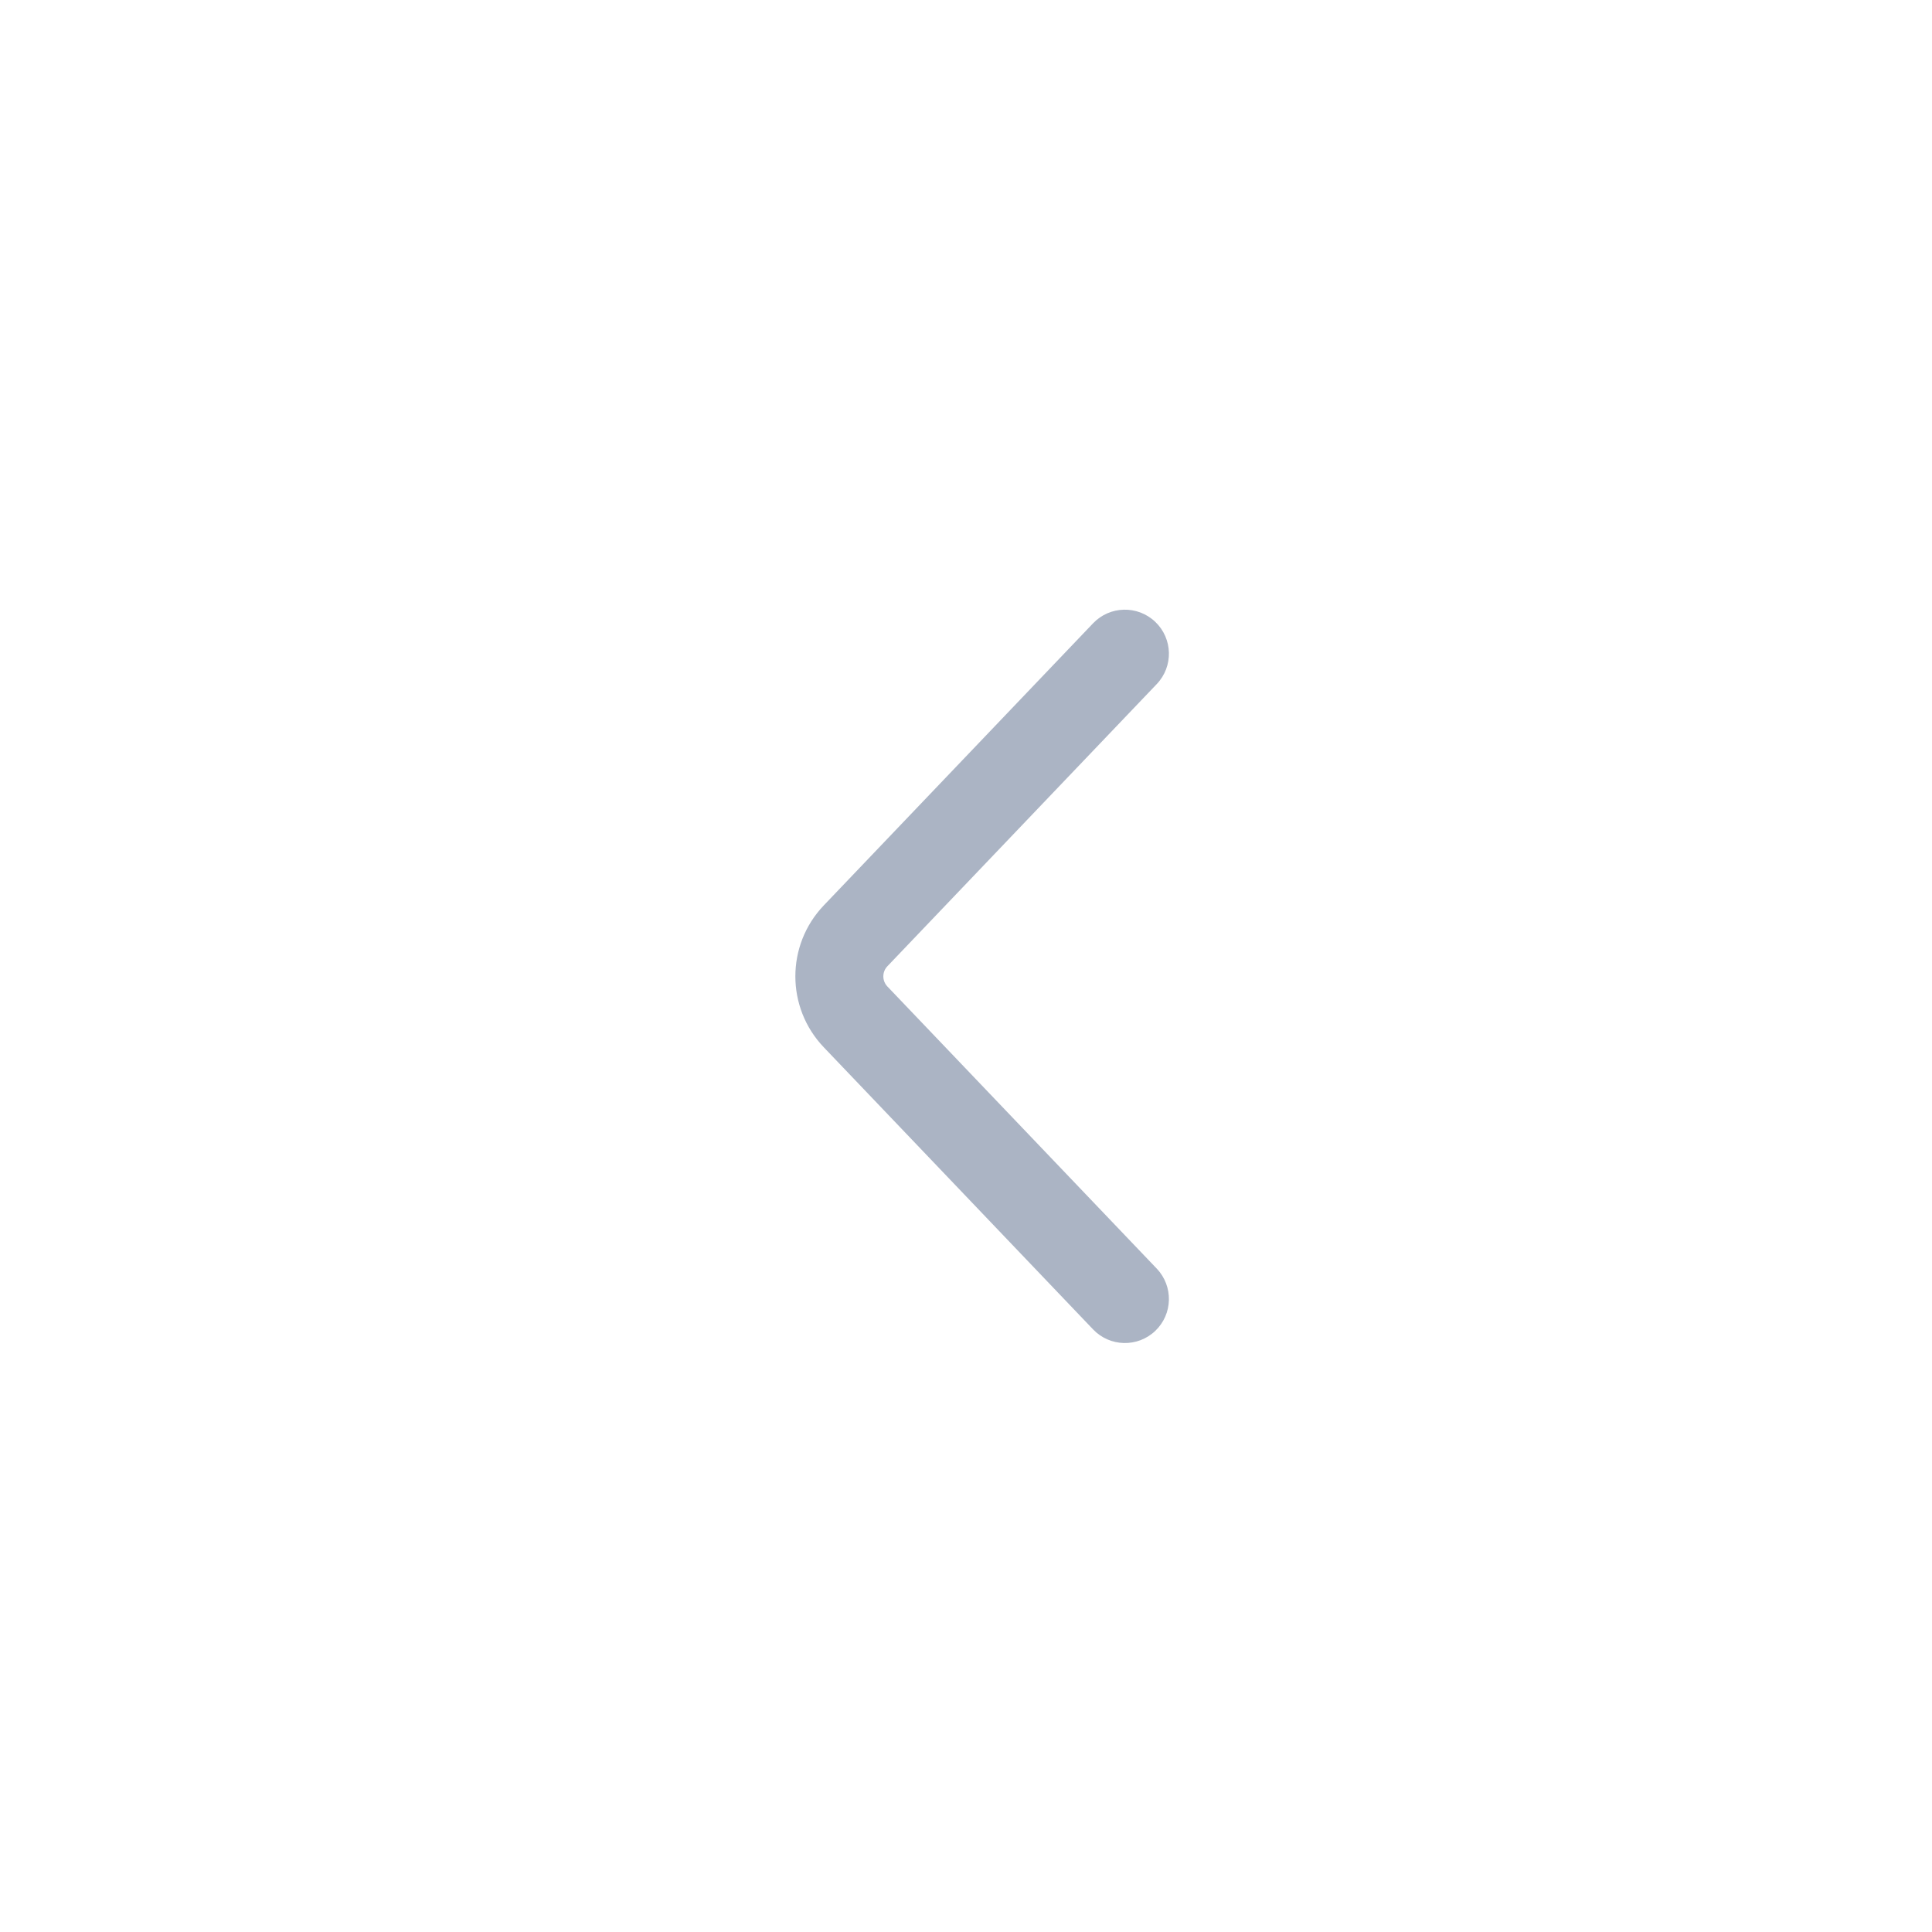
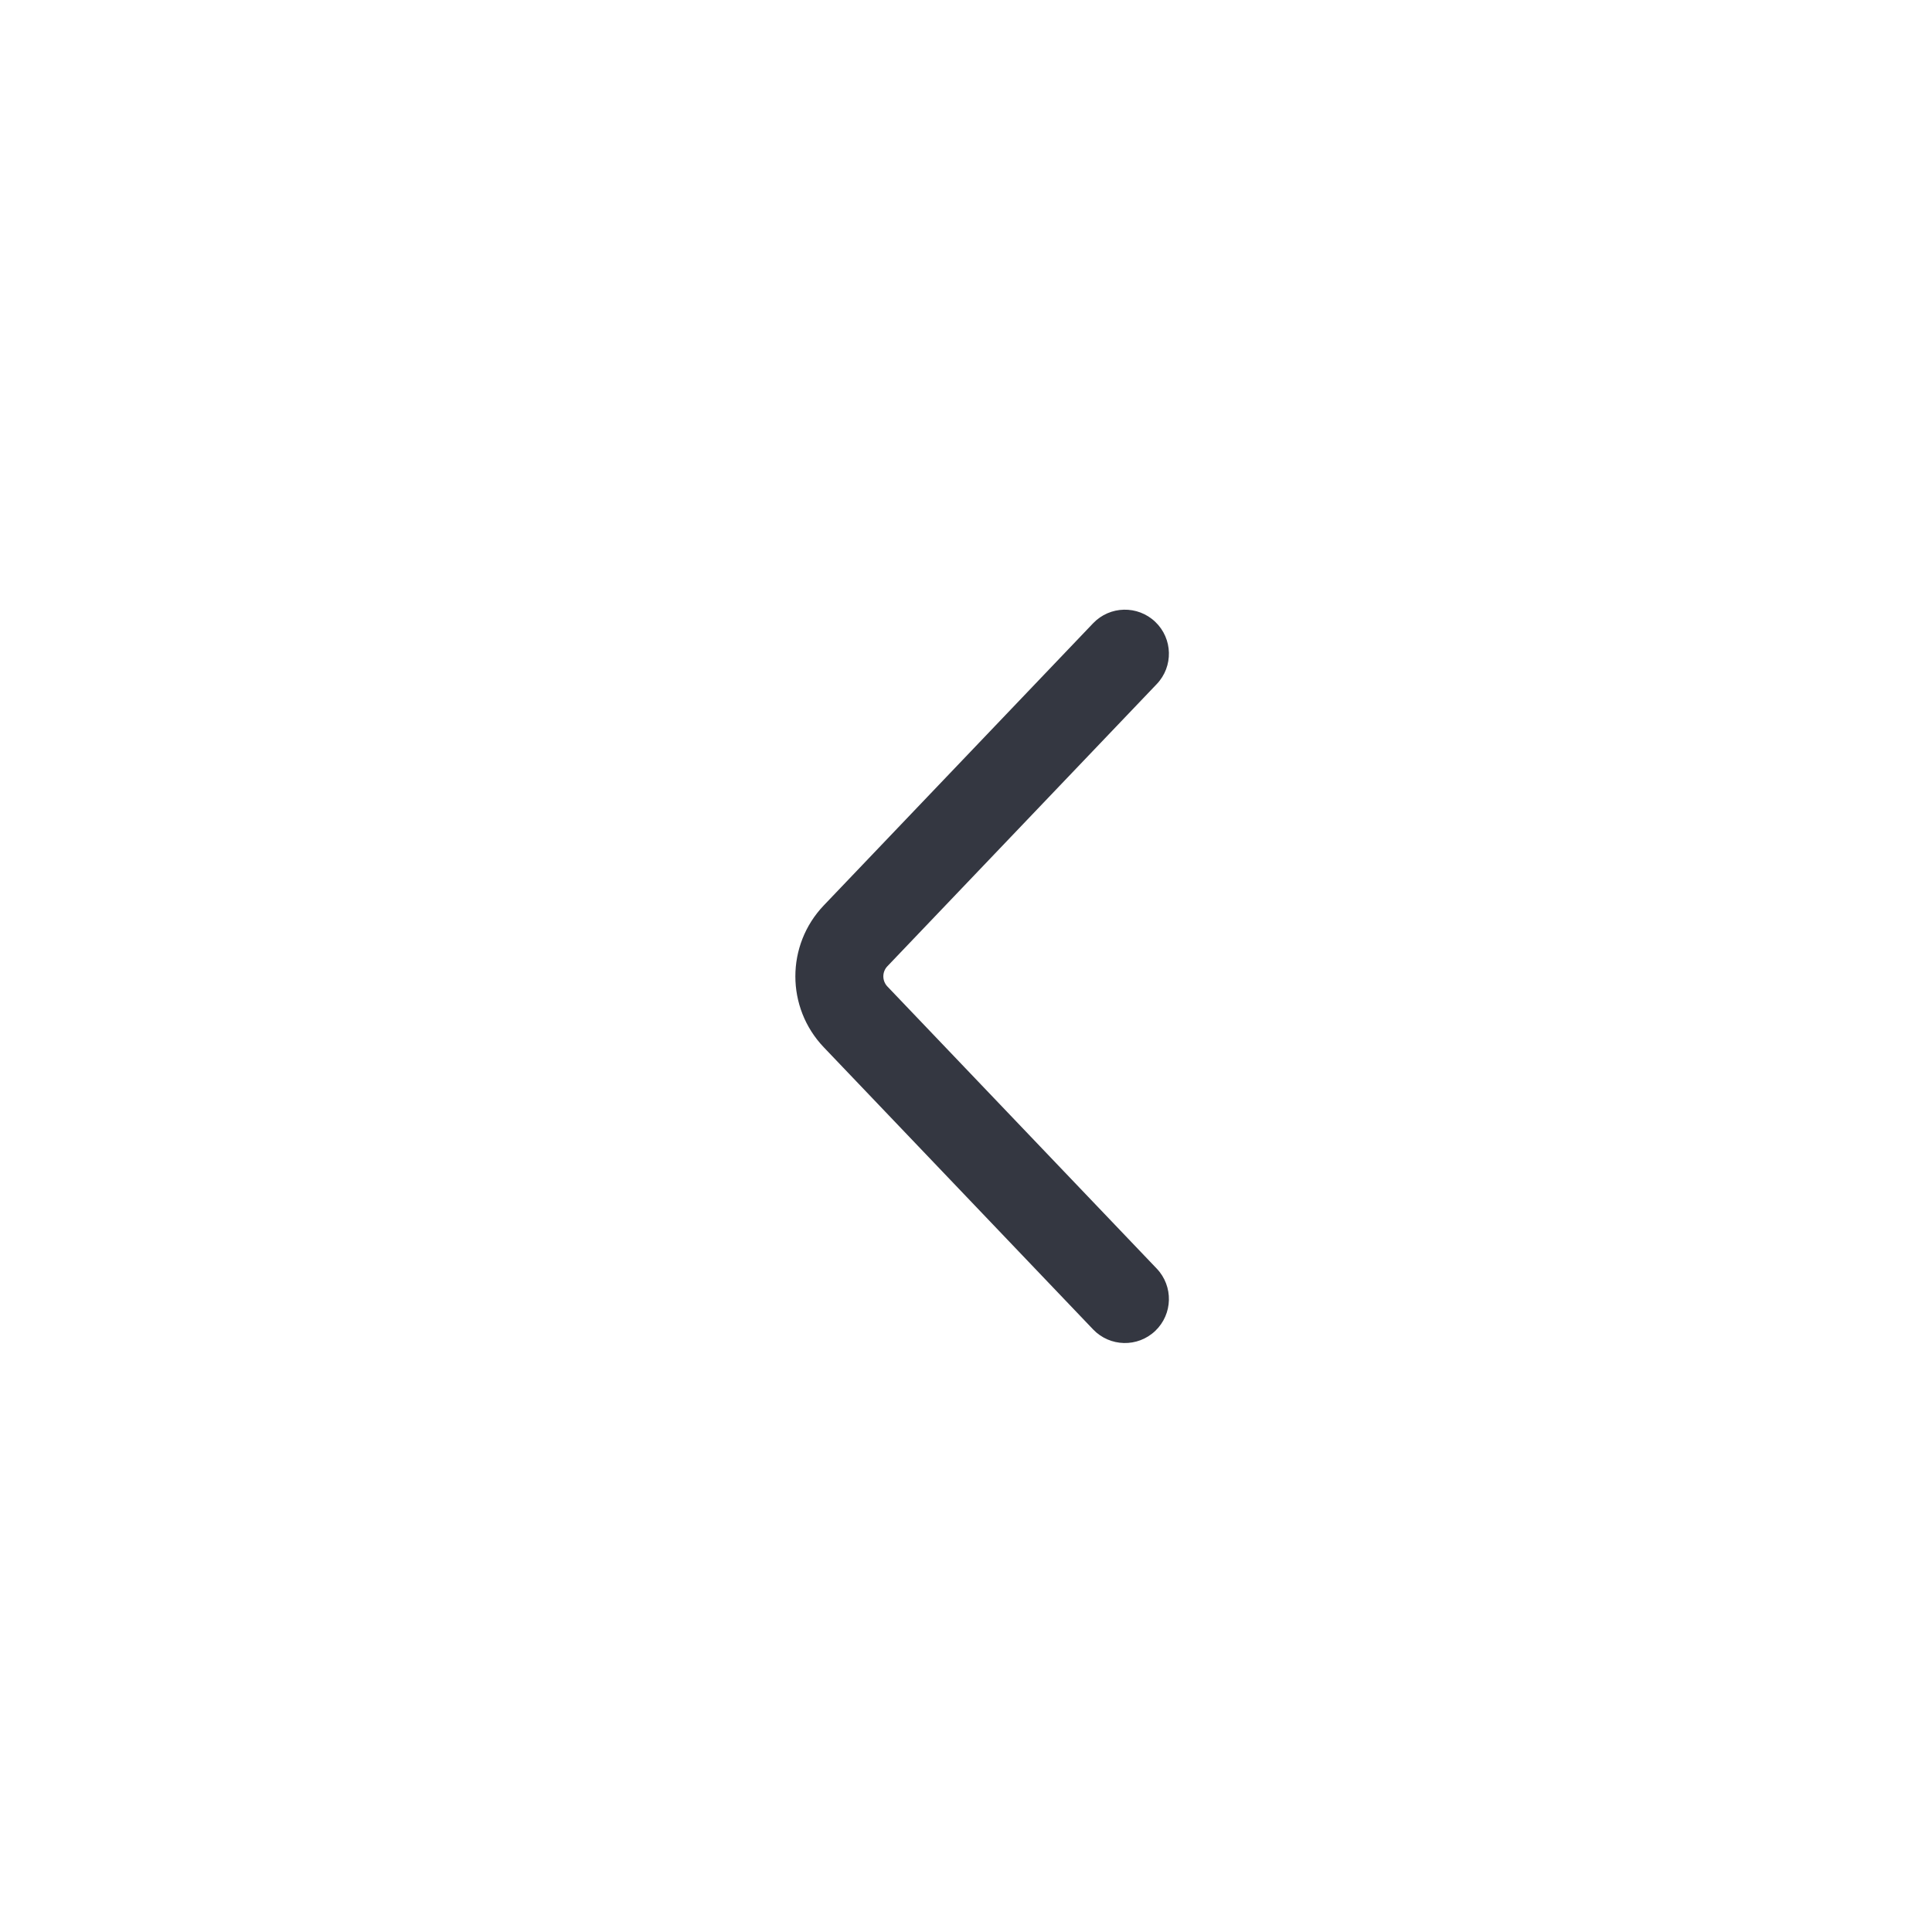
<svg xmlns="http://www.w3.org/2000/svg" width="41" height="41" viewBox="0 0 41 41" fill="none">
-   <path fill-rule="evenodd" clip-rule="evenodd" d="M24.517 28.243C24.89 27.887 24.904 27.296 24.548 26.922L18.832 20.935C18.717 20.814 18.717 20.625 18.832 20.505L24.548 14.517C24.904 14.144 24.89 13.553 24.517 13.197C24.144 12.841 23.553 12.854 23.197 13.227L17.481 19.215C16.678 20.057 16.678 21.382 17.481 22.224L23.197 28.212C23.553 28.585 24.144 28.599 24.517 28.243Z" fill="#ABB4C4" />
+   <path fill-rule="evenodd" clip-rule="evenodd" d="M24.517 28.243C24.89 27.887 24.904 27.296 24.548 26.922L18.832 20.935C18.717 20.814 18.717 20.625 18.832 20.505L24.548 14.517C24.904 14.144 24.89 13.553 24.517 13.197C24.144 12.841 23.553 12.854 23.197 13.227L17.481 19.215C16.678 20.057 16.678 21.382 17.481 22.224L23.197 28.212C23.553 28.585 24.144 28.599 24.517 28.243Z" fill="#343741" />
</svg>
